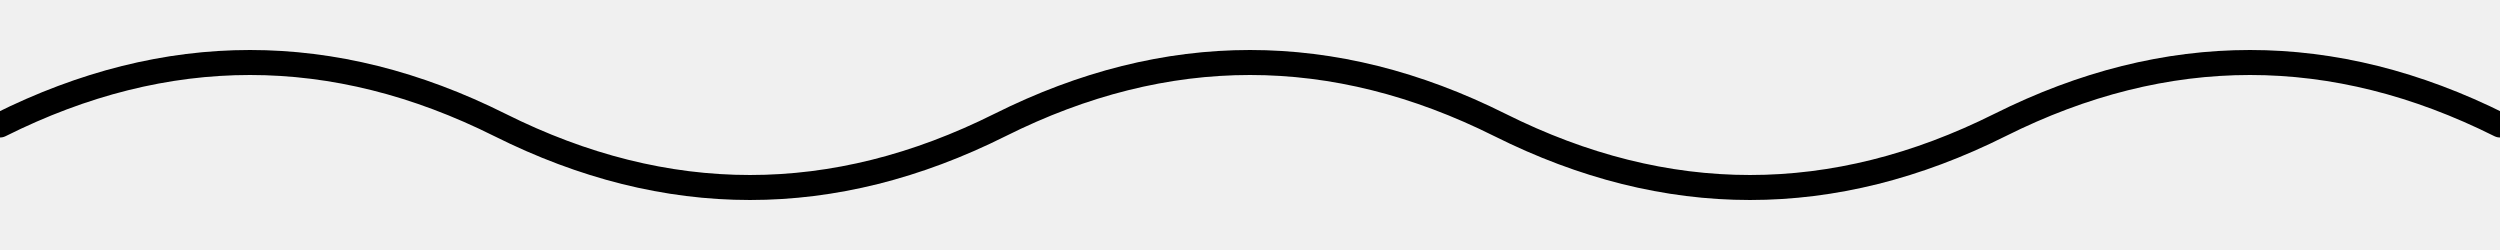
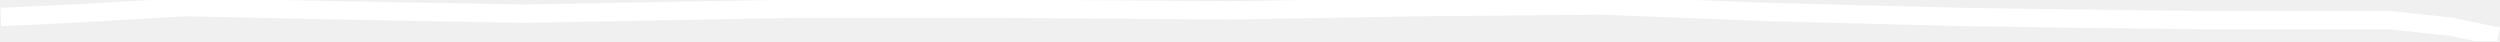
- <svg xmlns="http://www.w3.org/2000/svg" width="200" height="20" viewBox="0 0 200 20">
-   <path d="M0 10 Q 20 0, 40 10 T 80 10 T 120 10 T 160 10 T 200 10" stroke="black" stroke-width="2" fill="transparent" stroke-linecap="round" stroke-linejoin="round" />
+ <svg xmlns="http://www.w3.org/2000/svg" width="2735" height="45" xml:space="preserve" overflow="hidden">
+   <g transform="translate(-879 -231)">
+     <path d="M880 249.526 958.843 245.947 1081.69 238.789 1250.38 242.368 1452.07 245.947 1749.11 240.579 1978.3 240.579 2225.83 242.368 2433.02 238.789 2629.21 237 2814.4 244.158 3023.43 249.526 3144.44 251.316 3294.79 253.105 3417.64 253.105 3494.65 253.105 3560.66 260.263 3612 271" stroke="#ffffff" stroke-width="20.0" stroke-miterlimit="8" fill="transparent" fill-rule="evenodd" />
+   </g>
</svg>
